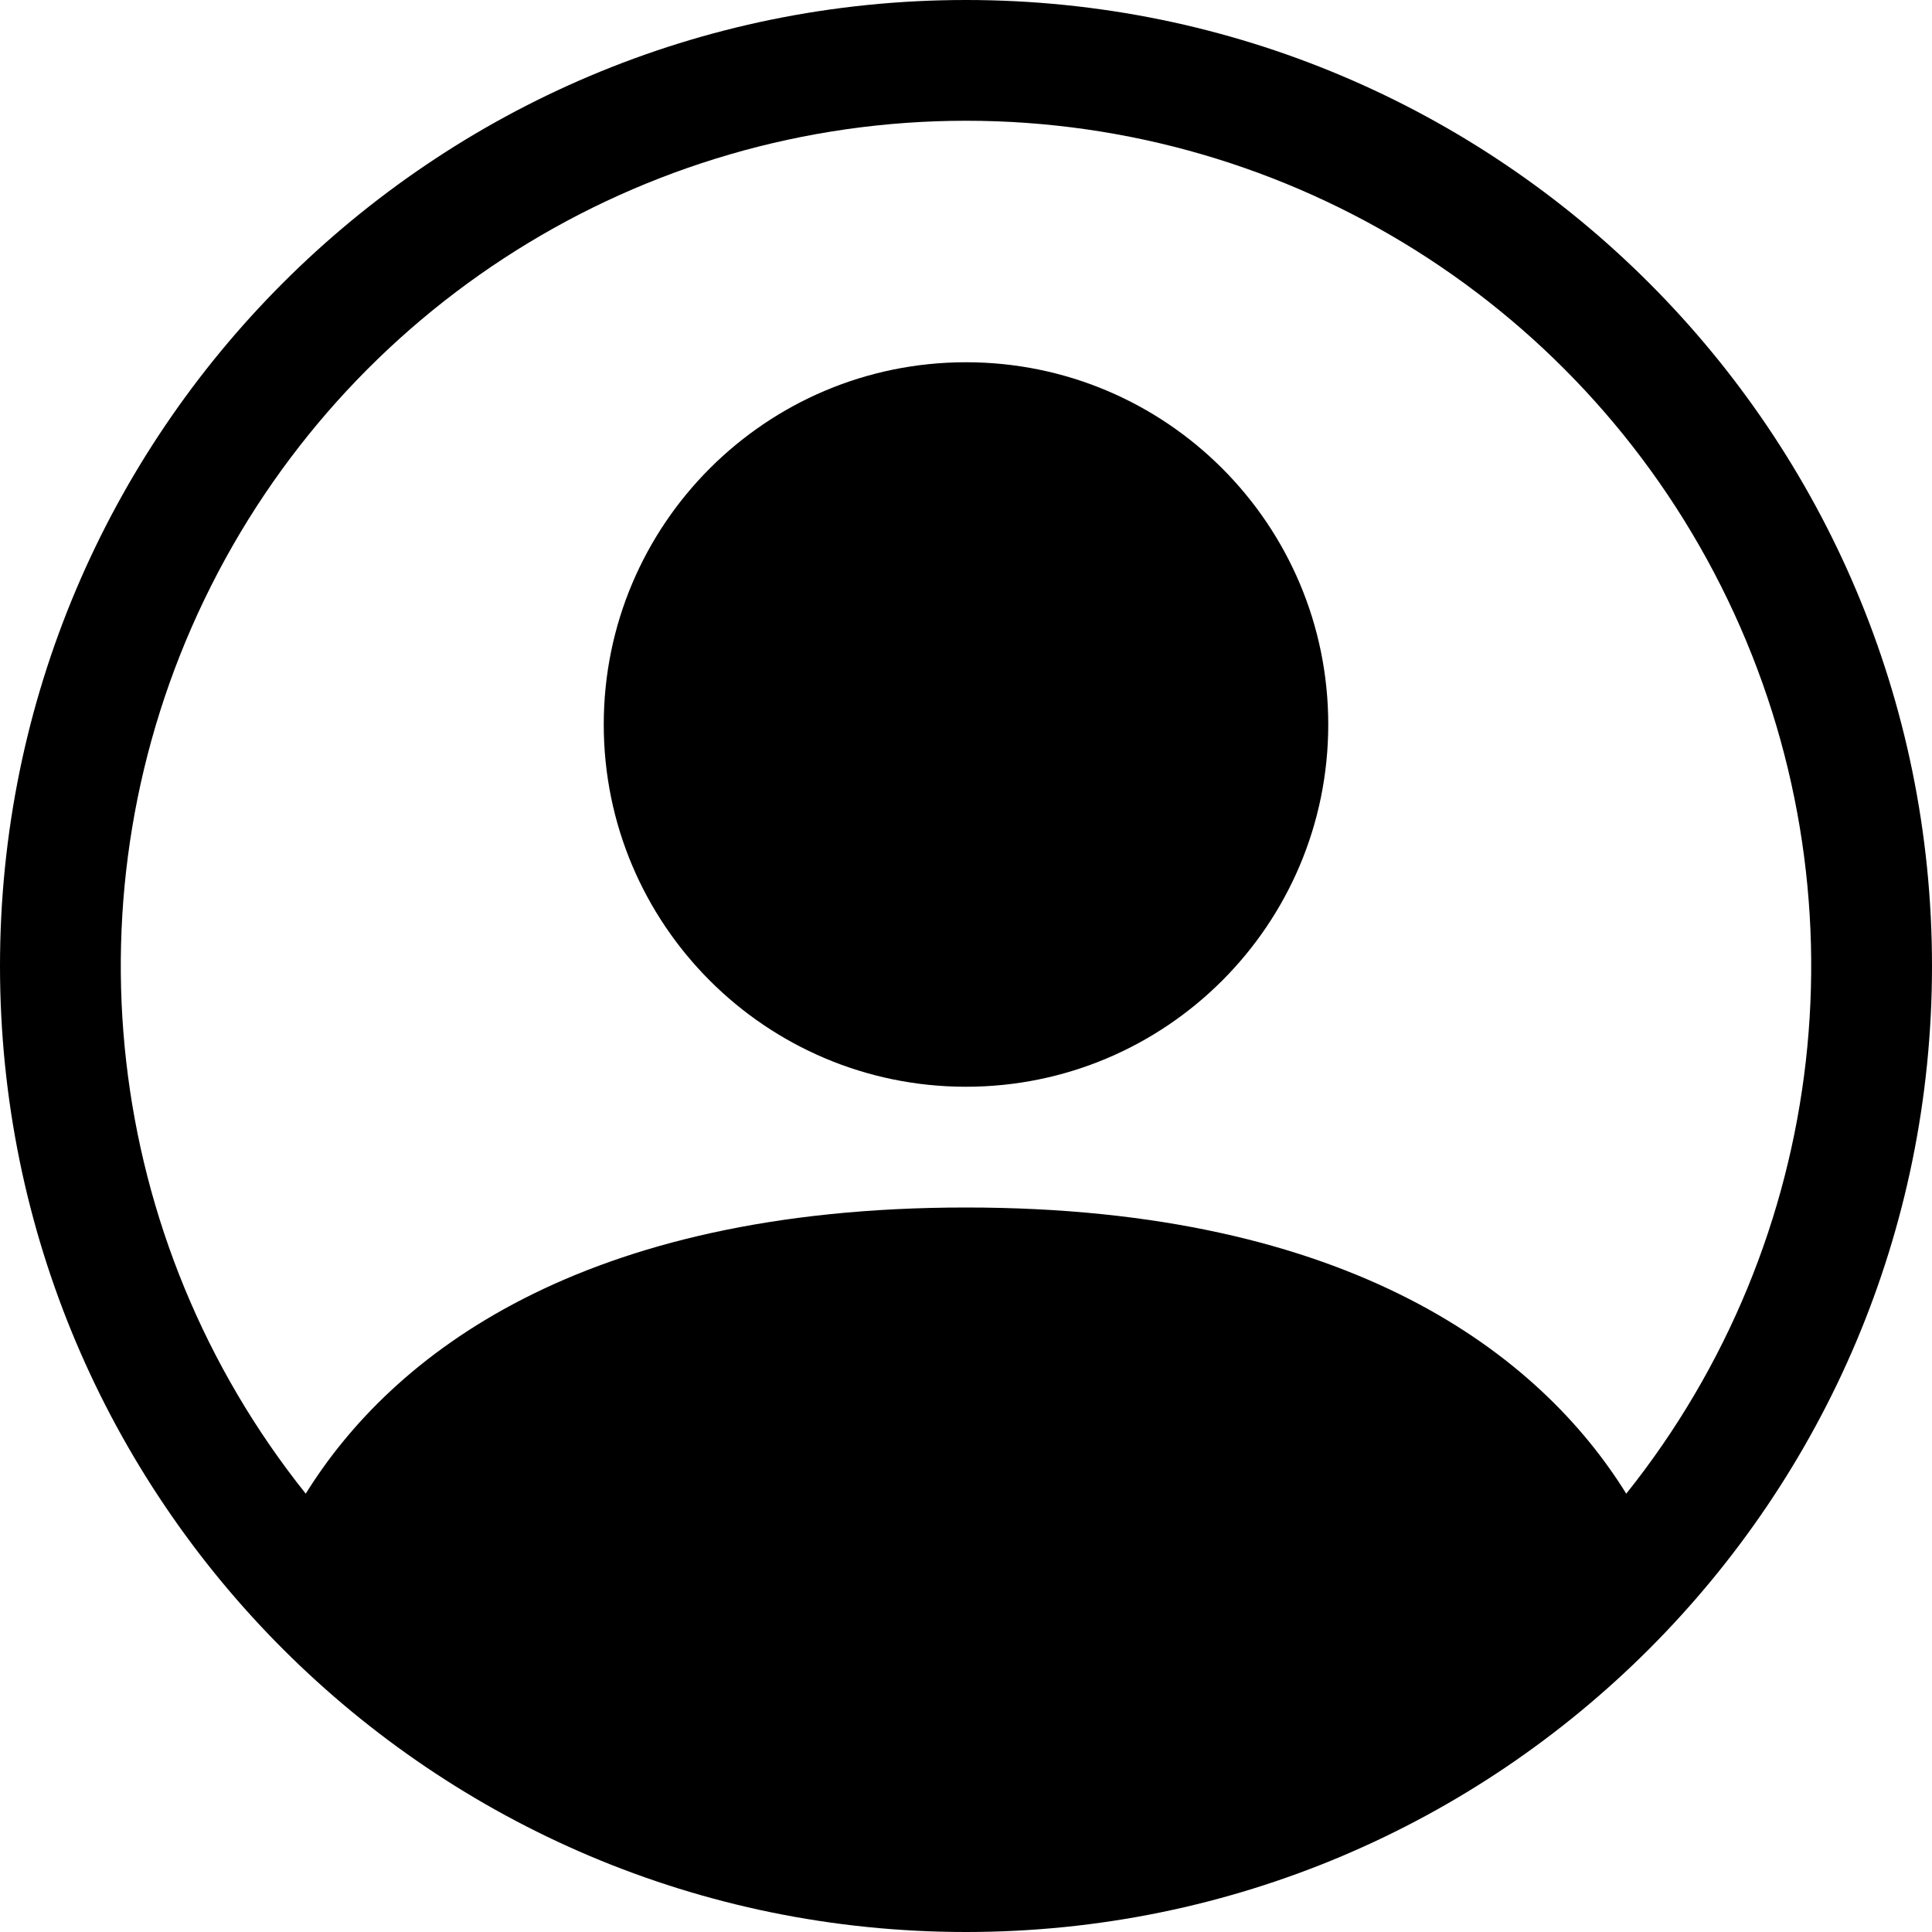
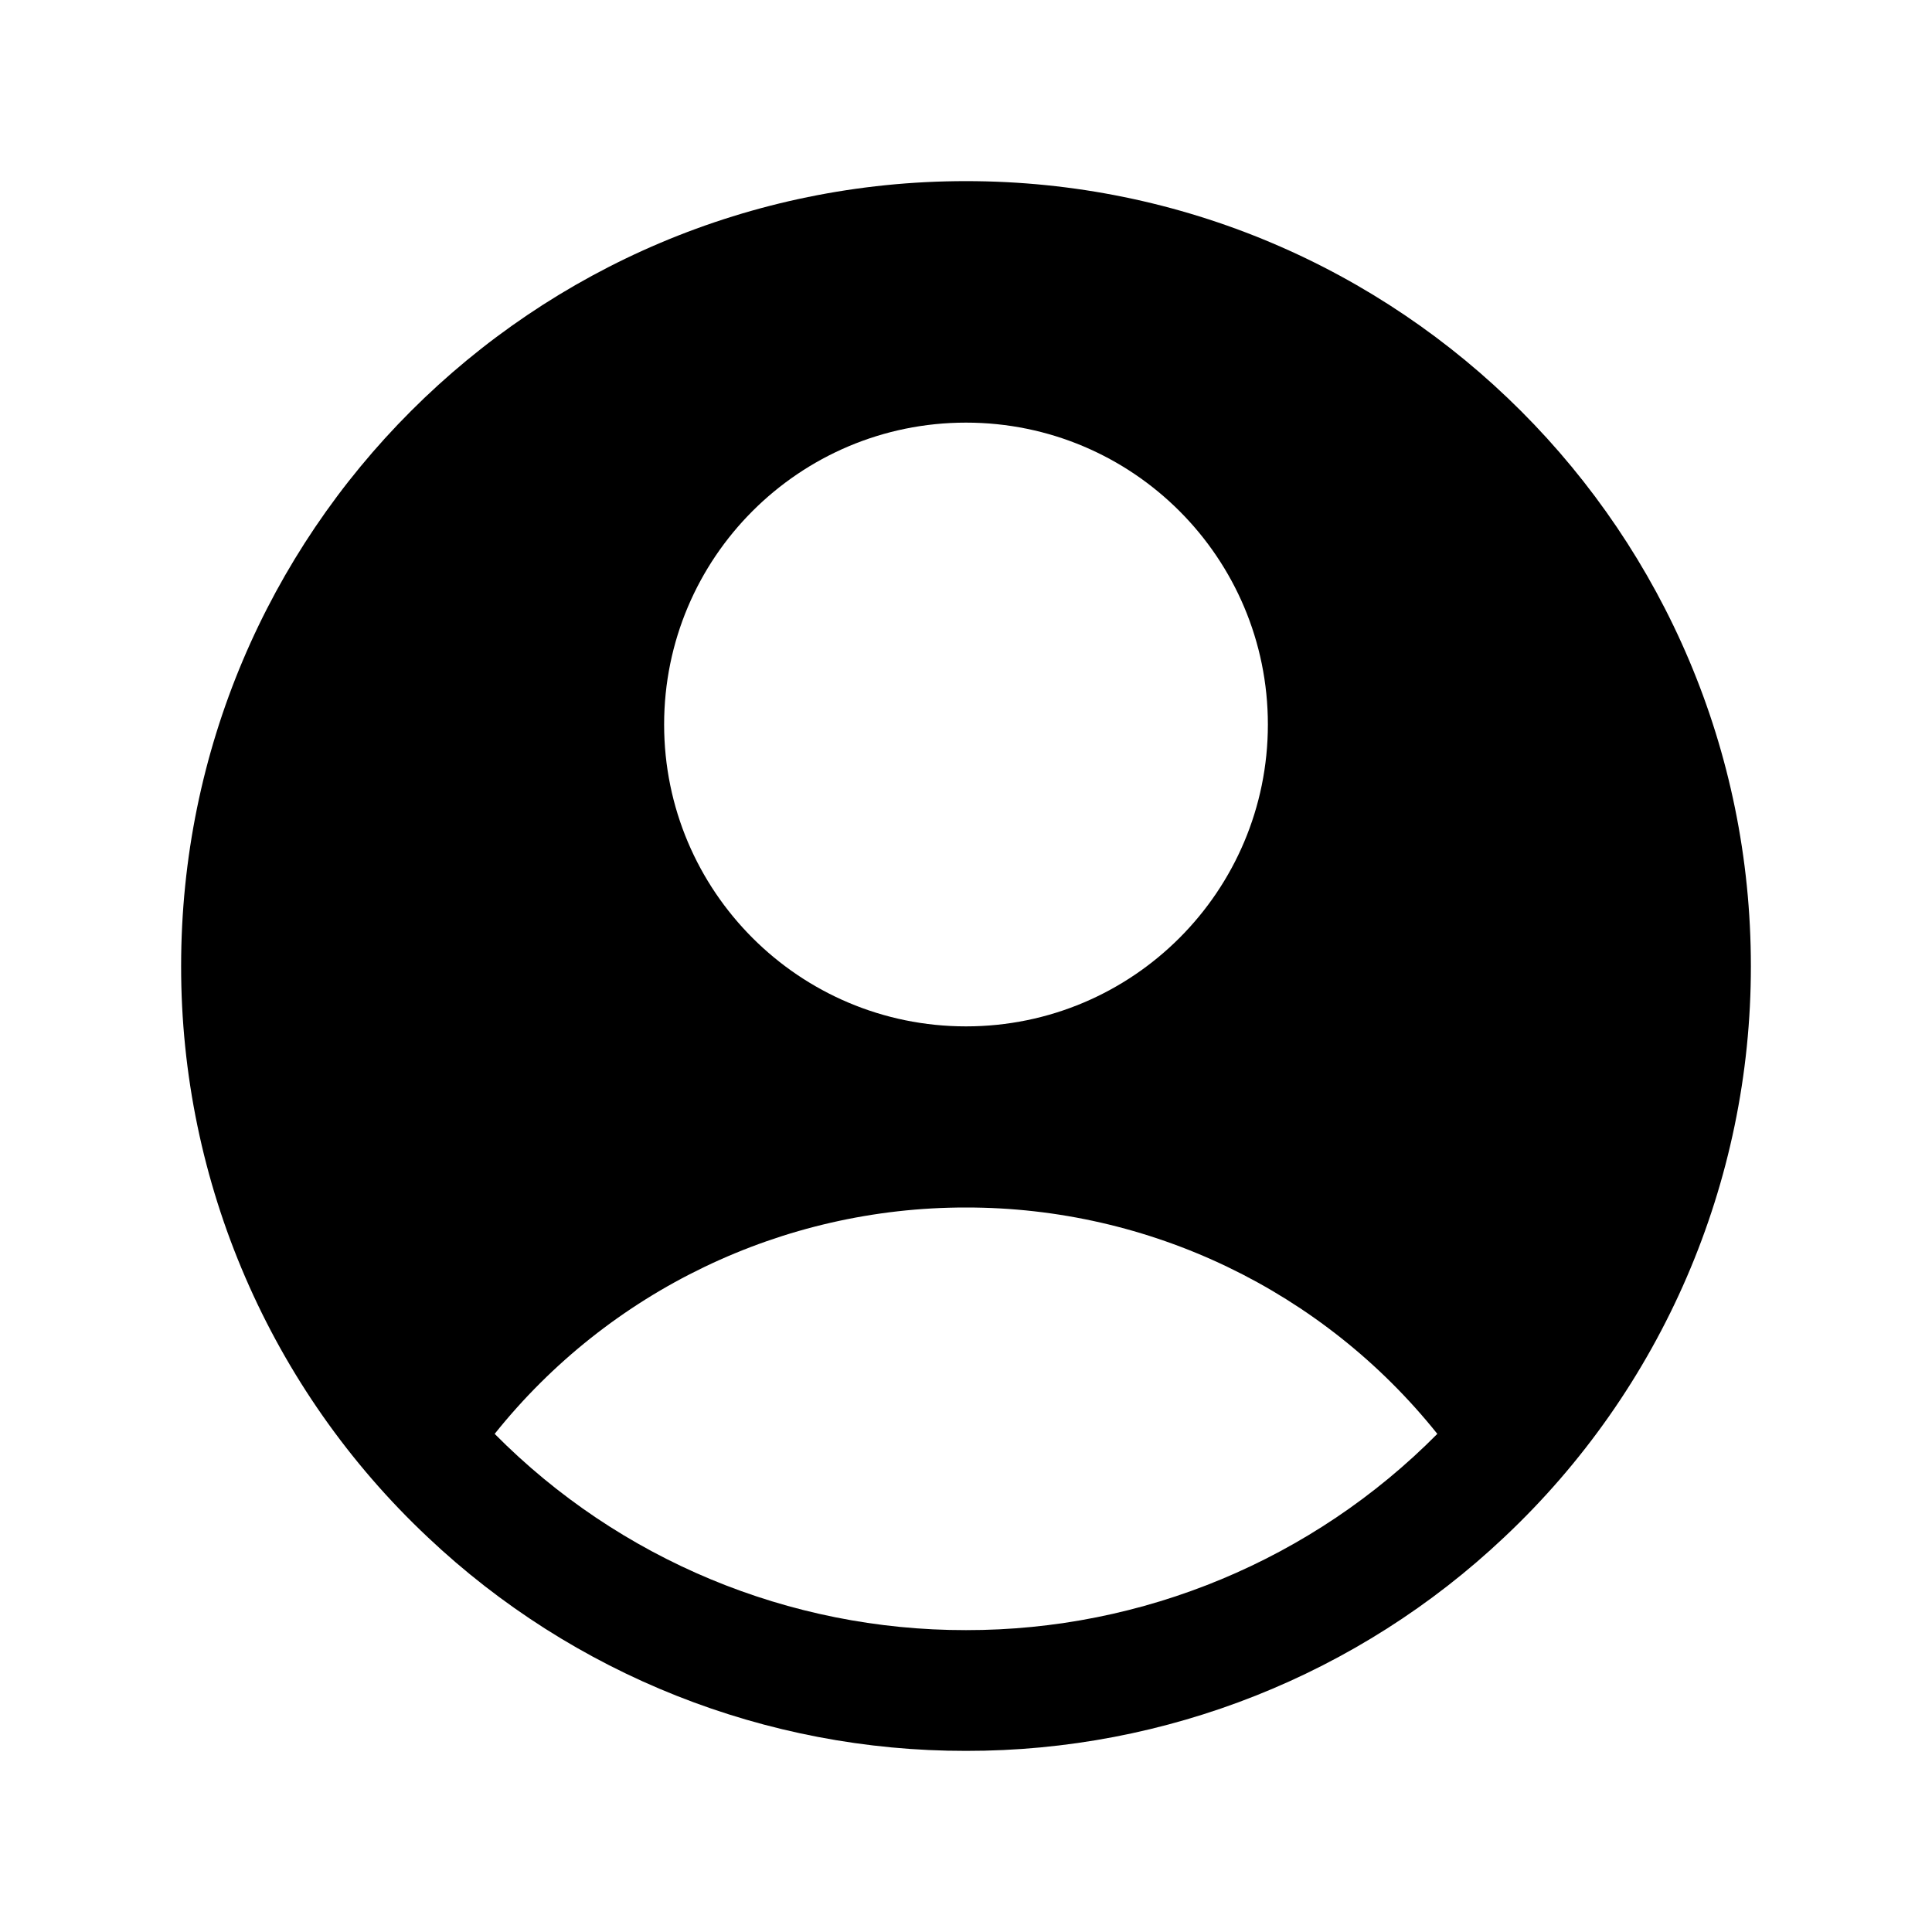
- <svg xmlns="http://www.w3.org/2000/svg" width="24" height="24" fill="currentColor" class="bi bi-person-circle" viewBox="0 0 16 16">
-   <path d="M11 6a3 3 0 1 1-6 0 3 3 0 0 1 6 0z" />
-   <path d="M0 8a8 8 0 1 1 16 0A8 8 0 0 1 0 8zm8-7a7 7 0 0 0-5.468 11.37C3.242 11.226 4.805 10 8 10s4.757 1.225 5.468 2.37A7 7 0 0 0 8 1z" />
+ <svg xmlns="http://www.w3.org/2000/svg" viewBox="0 0 24 24" fill="currentColor" class="w-6 h-6">
+   <path fill-rule="evenodd" d="M18.685 19.097A9.723 9.723 0 0021.75 12c0-5.385-4.365-9.75-9.75-9.75S2.25 6.615 2.25 12a9.723 9.723 0 003.065 7.097A9.716 9.716 0 0012 21.75a9.716 9.716 0 006.685-2.653zm-12.54-1.285A7.486 7.486 0 0112 15a7.486 7.486 0 015.855 2.812A8.224 8.224 0 0112 20.25a8.224 8.224 0 01-5.855-2.438zM15.75 9a3.75 3.75 0 11-7.5 0 3.75 3.75 0 017.5 0z" clip-rule="evenodd" />
</svg>
